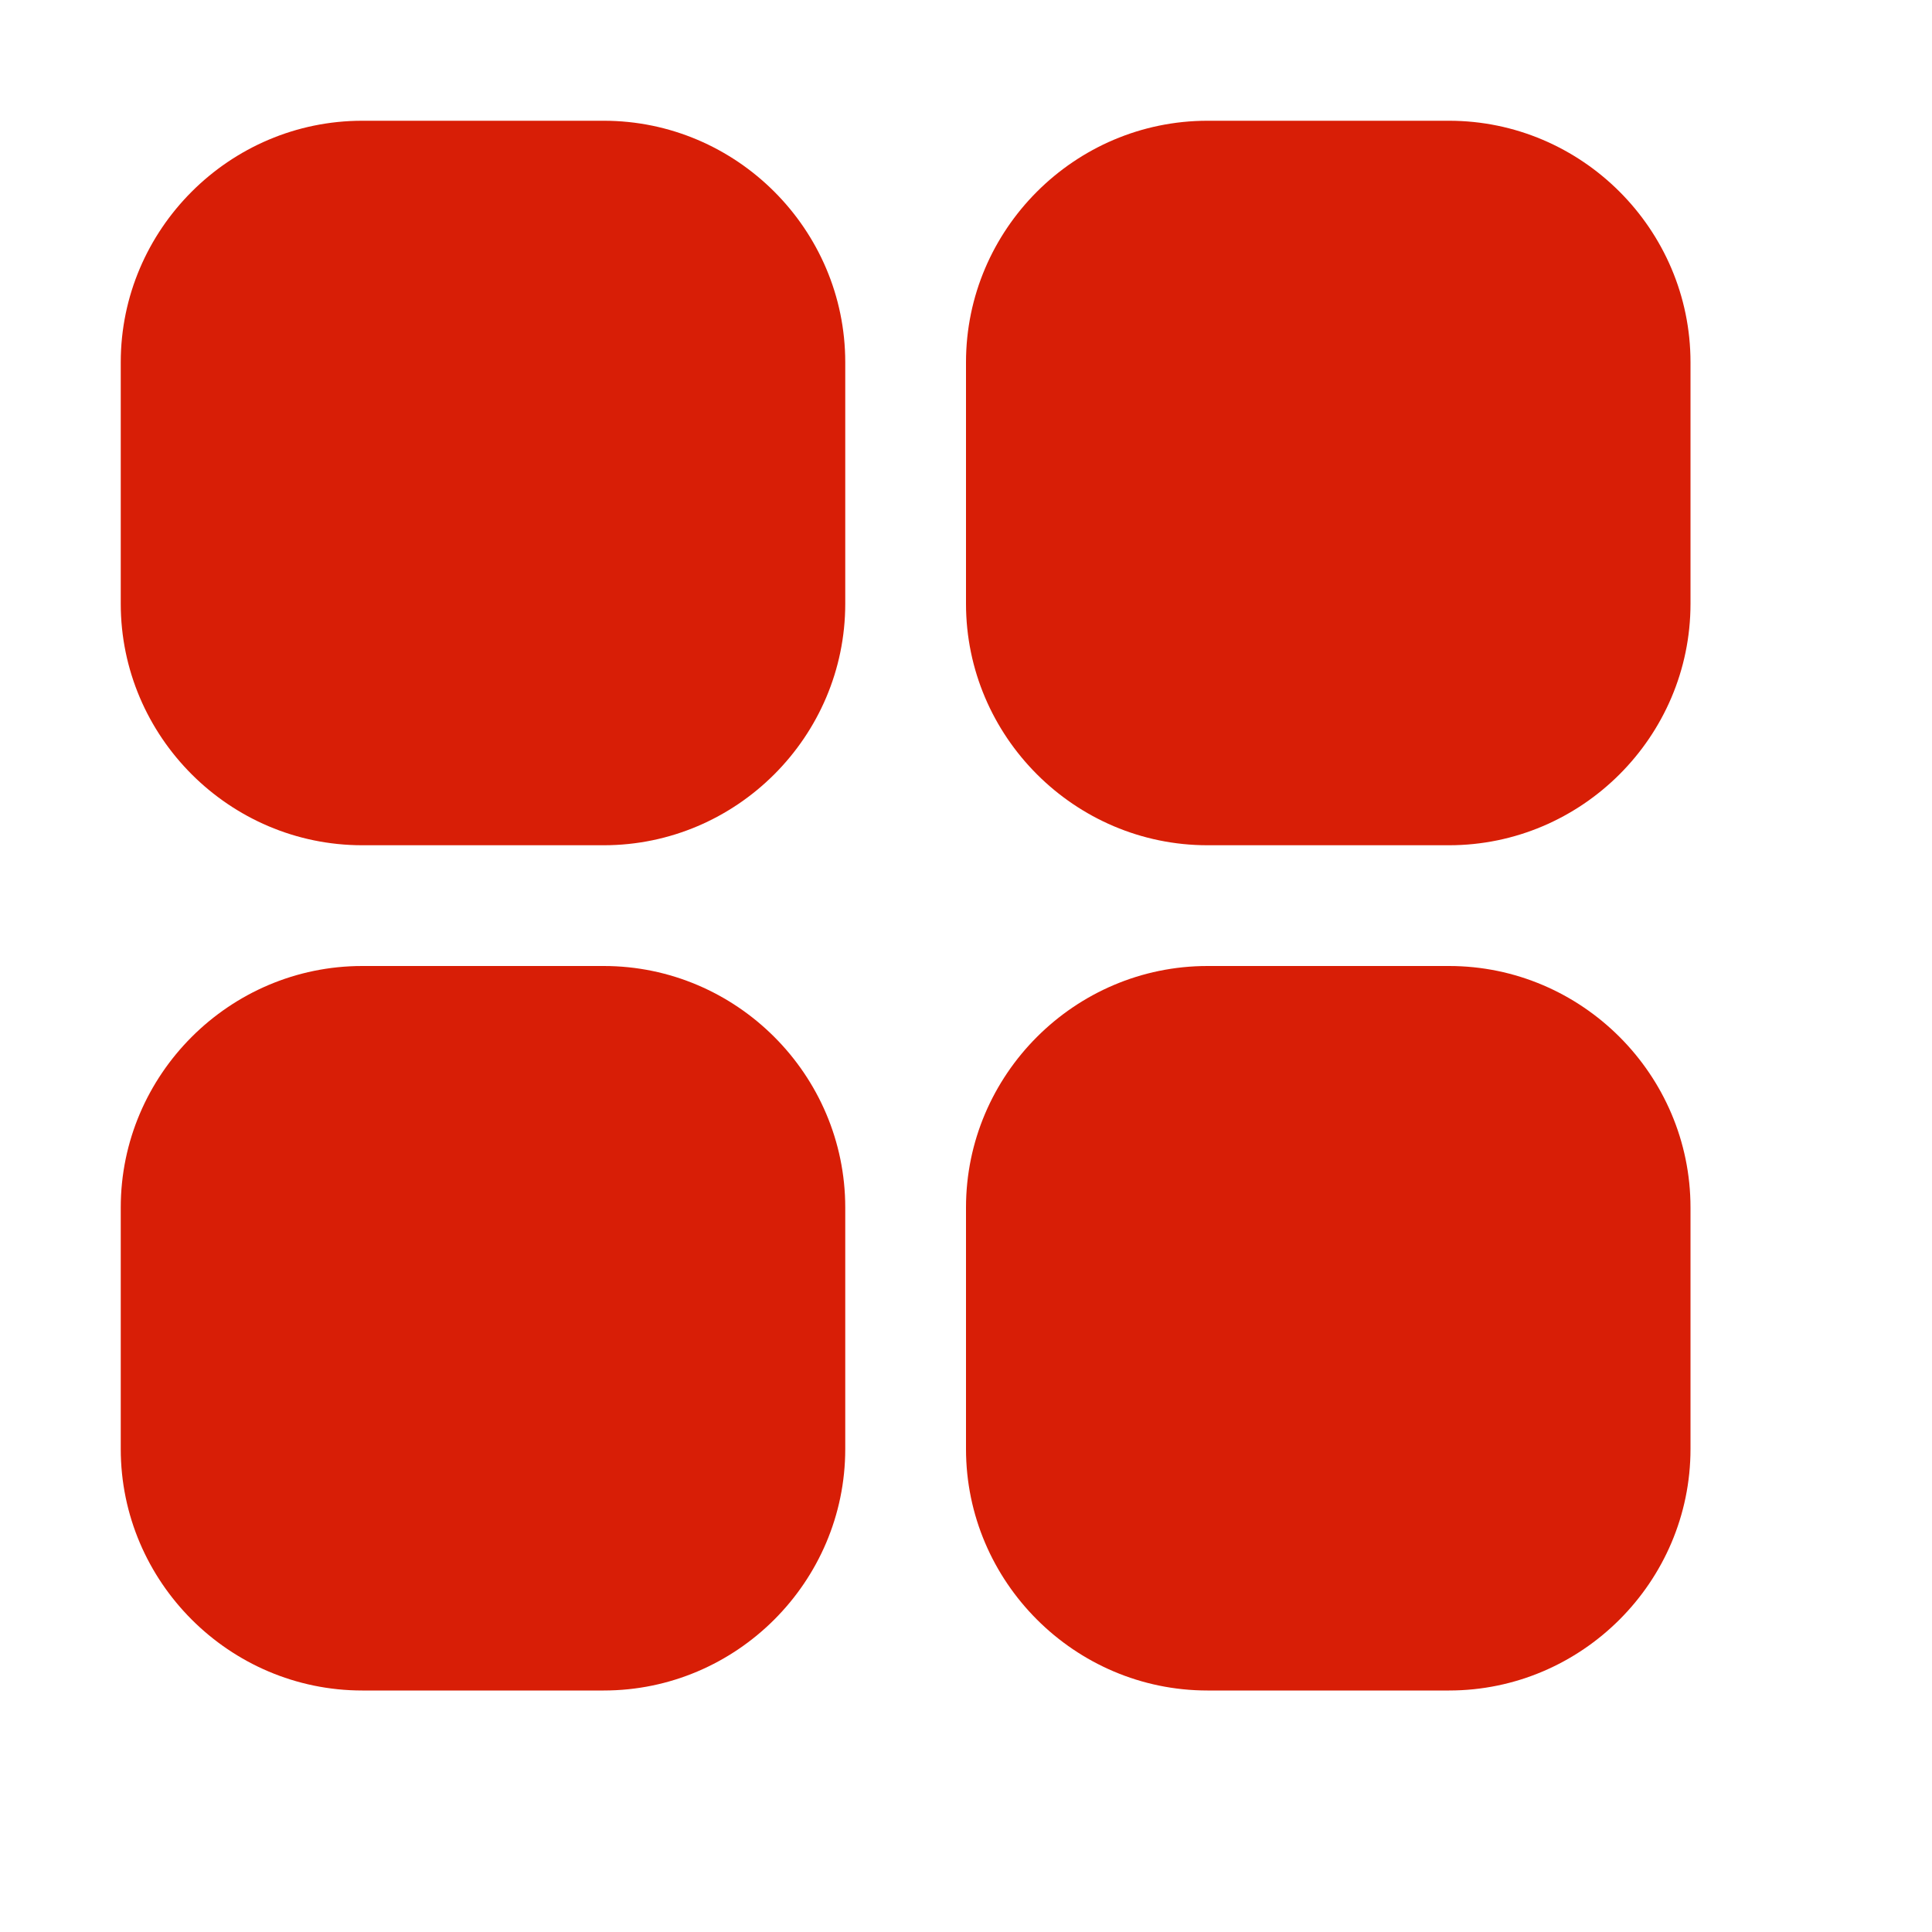
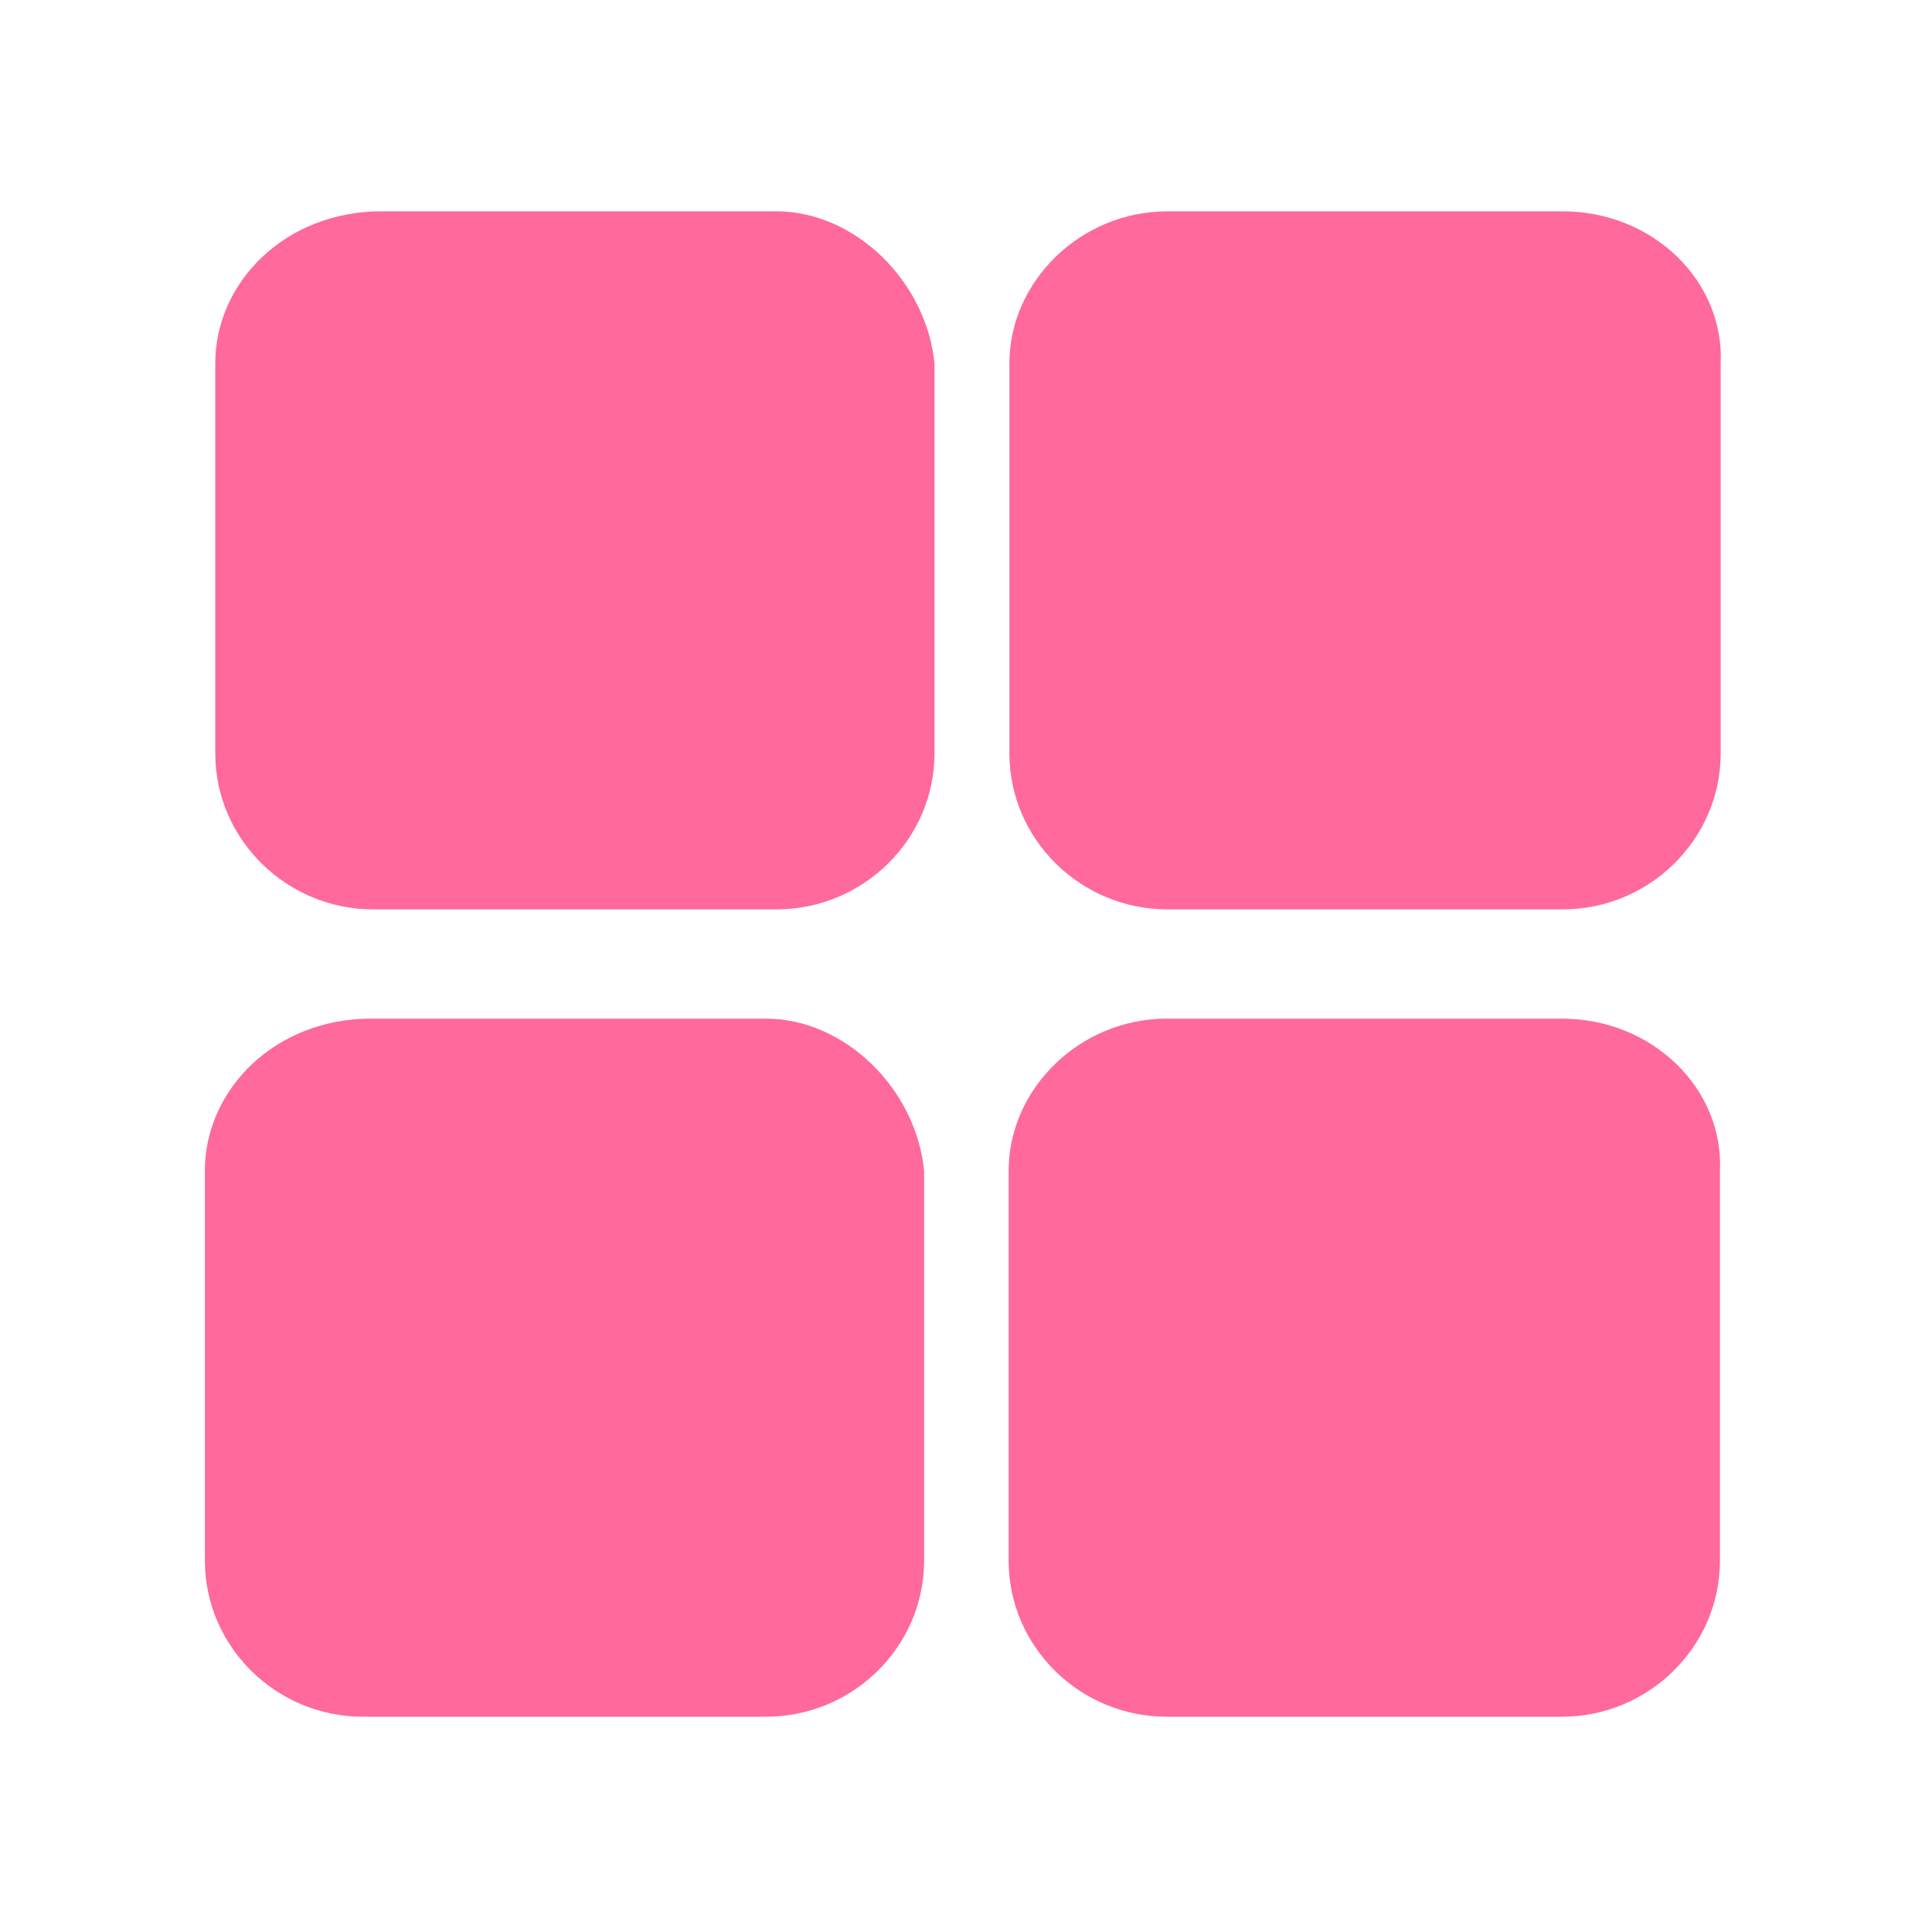
- <svg xmlns="http://www.w3.org/2000/svg" t="1584583431901" class="icon" viewBox="0 0 1024 1024" version="1.1" p-id="2154" width="48" height="48">
+ <svg xmlns="http://www.w3.org/2000/svg" t="1585791389967" class="icon" viewBox="0 0 1024 1024" version="1.1" p-id="17860" width="48" height="48">
  <defs>
    <style type="text/css" />
  </defs>
-   <path d="M320 64 192 64C121.6 64 64 121.6 64 192l0 128c0 70.4 57.6 128 128 128l128 0c70.4 0 128-57.6 128-128L448 192C448 121.6 390.4 64 320 64zM768 64l-128 0C569.6 64 512 121.6 512 192l0 128c0 70.4 57.6 128 128 128l128 0c70.4 0 128-57.6 128-128L896 192C896 121.6 838.4 64 768 64zM320 512 192 512c-70.4 0-128 57.6-128 128l0 128c0 70.4 57.6 128 128 128l128 0c70.4 0 128-57.6 128-128l0-128C448 569.6 390.4 512 320 512zM768 512l-128 0c-70.4 0-128 57.6-128 128l0 128c0 70.4 57.6 128 128 128l128 0c70.4 0 128-57.6 128-128l0-128C896 569.6 838.4 512 768 512z" p-id="2155" fill="#d81e06" />
+   <path d="M411.4 112H202c-50.3 0-87.9 37.2-87.9 80.6v206.7c0 45.5 37.7 82.7 83.8 82.7h213.6c46.1 0 83.8-37.2 83.8-82.7V192.6c-4.3-43.4-42-80.6-83.9-80.6zM828.2 112H618.8c-46.1 0-83.8 37.2-83.8 80.6v206.7c0 45.5 37.7 82.7 83.8 82.7h209.4c46.1 0 83.8-37.2 83.8-82.7V192.6c2-43.4-35.7-80.6-83.8-80.6zM405.9 539.9H196.5c-50.3 0-87.9 37.2-87.9 80.6v206.7c0 45.5 37.7 82.7 83.8 82.7H406c46.1 0 83.8-37.2 83.8-82.7V620.5c-4.3-43.4-42-80.6-83.9-80.6zM827.8 539.9H618.4c-46.1 0-83.8 37.2-83.8 80.6v206.7c0 45.5 37.7 82.7 83.8 82.7h209.4c46.1 0 83.8-37.2 83.8-82.7V620.5c2-43.4-35.7-80.6-83.8-80.6z" p-id="17861" fill="#ff699c" />
</svg>
